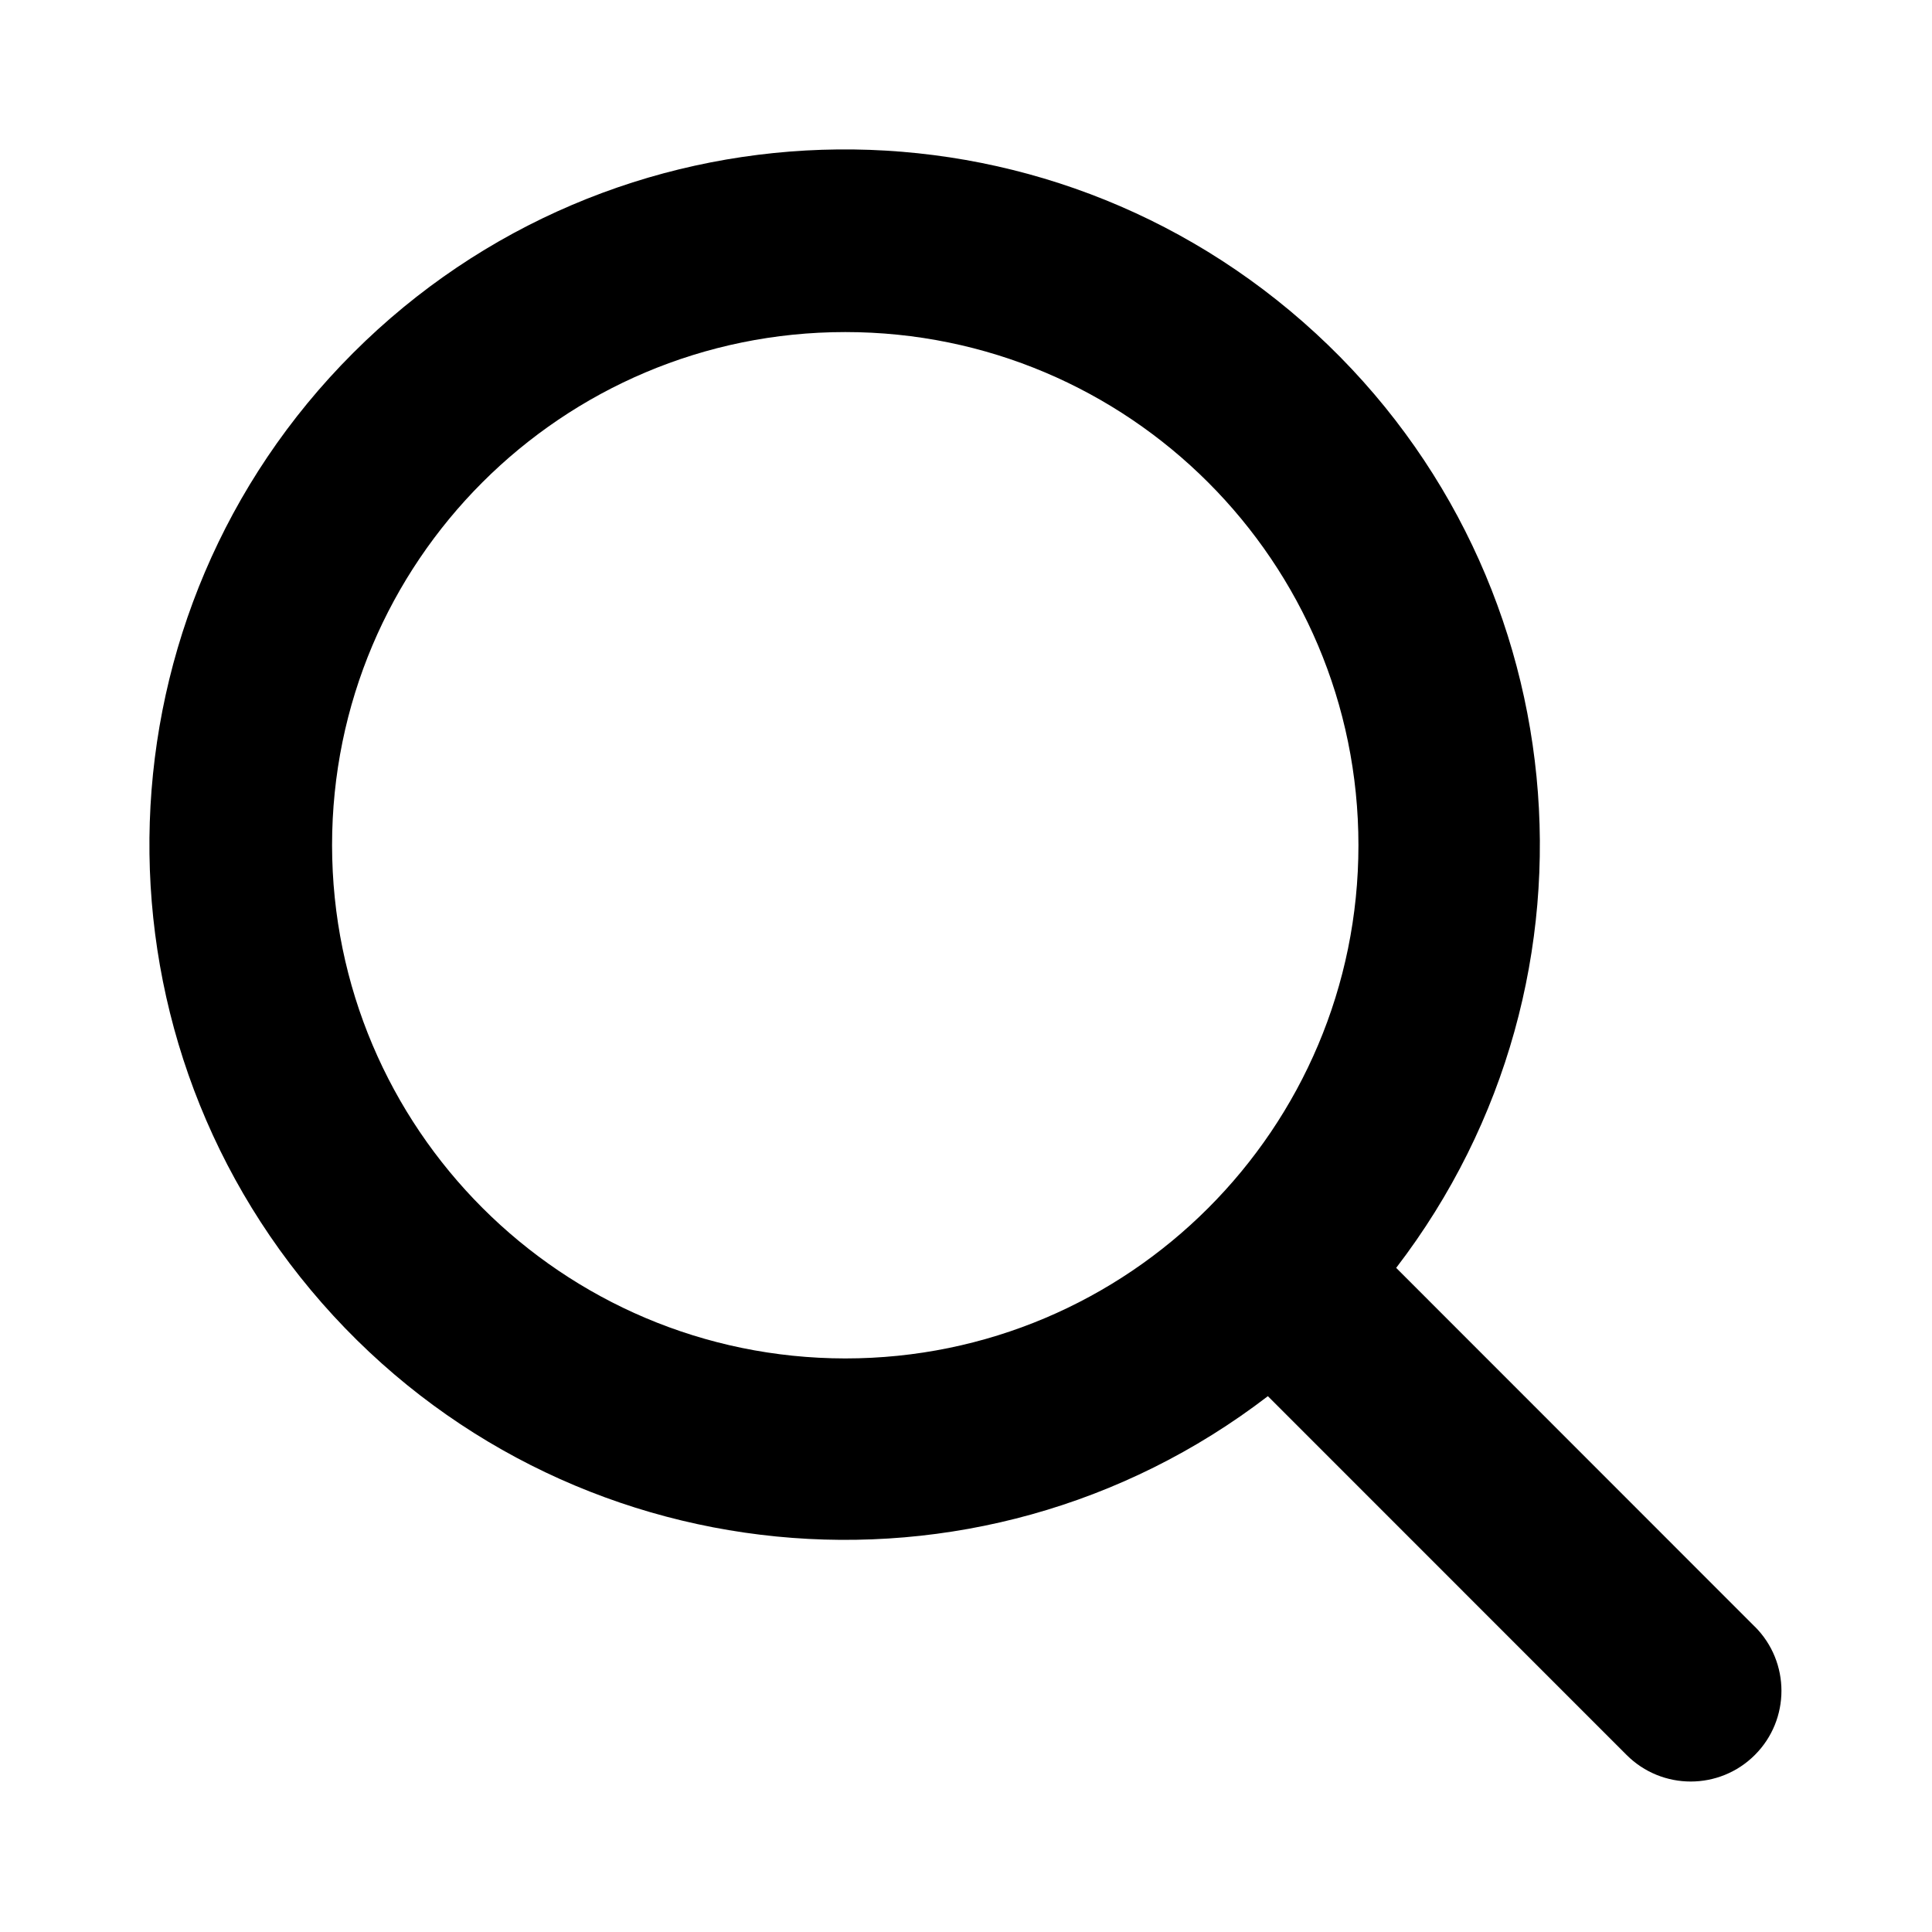
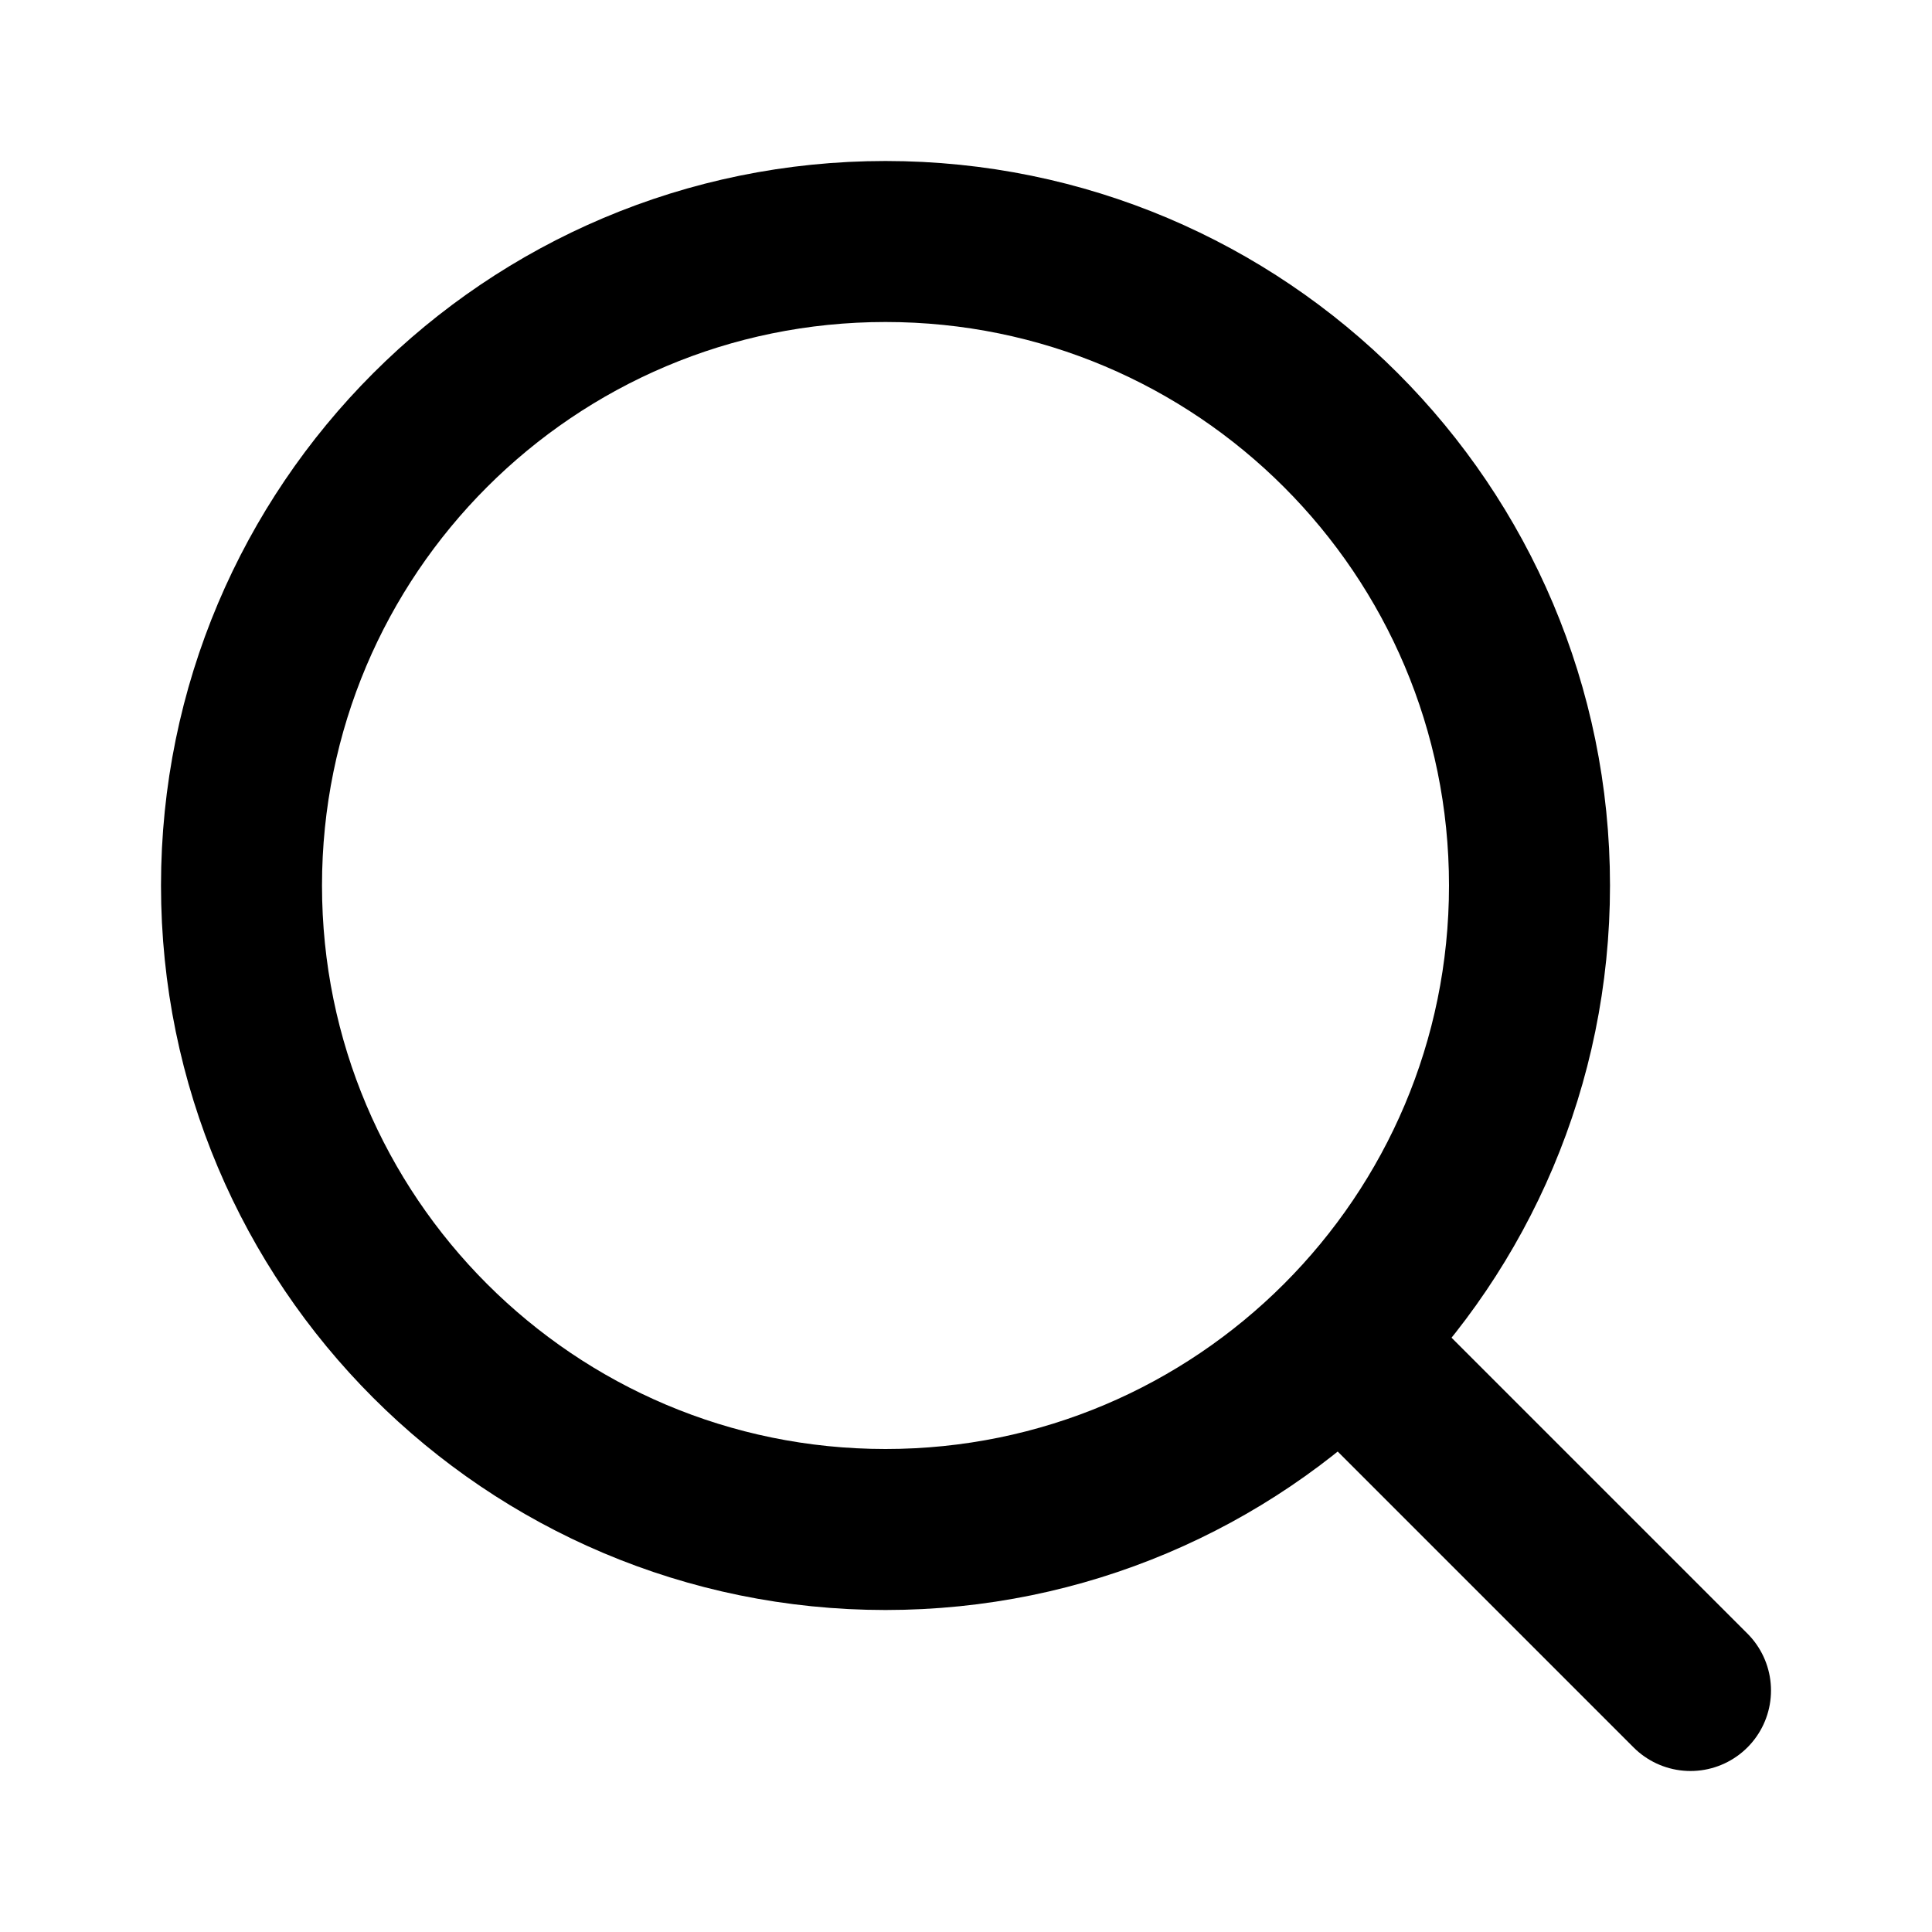
- <svg xmlns="http://www.w3.org/2000/svg" width="32" height="32" viewBox="0 0 256 256">
-   <path fill="currentColor" d="M232.49 215.51L185 168a92.12 92.12 0 1 0-17 17l47.53 47.54a12 12 0 0 0 17-17ZM44 112a68 68 0 1 1 68 68a68.07 68.07 0 0 1-68-68" />
+ <svg xmlns="http://www.w3.org/2000/svg" width="32" height="32" viewBox="0 0 24 24">
+   <g fill="none" stroke="currentColor" stroke-linecap="round" stroke-linejoin="round" stroke-width="2">
+     <circle cx="11" cy="11" r="8" />
+     <path d="m21 21l-4.3-4.3" />
+   </g>
</svg>
